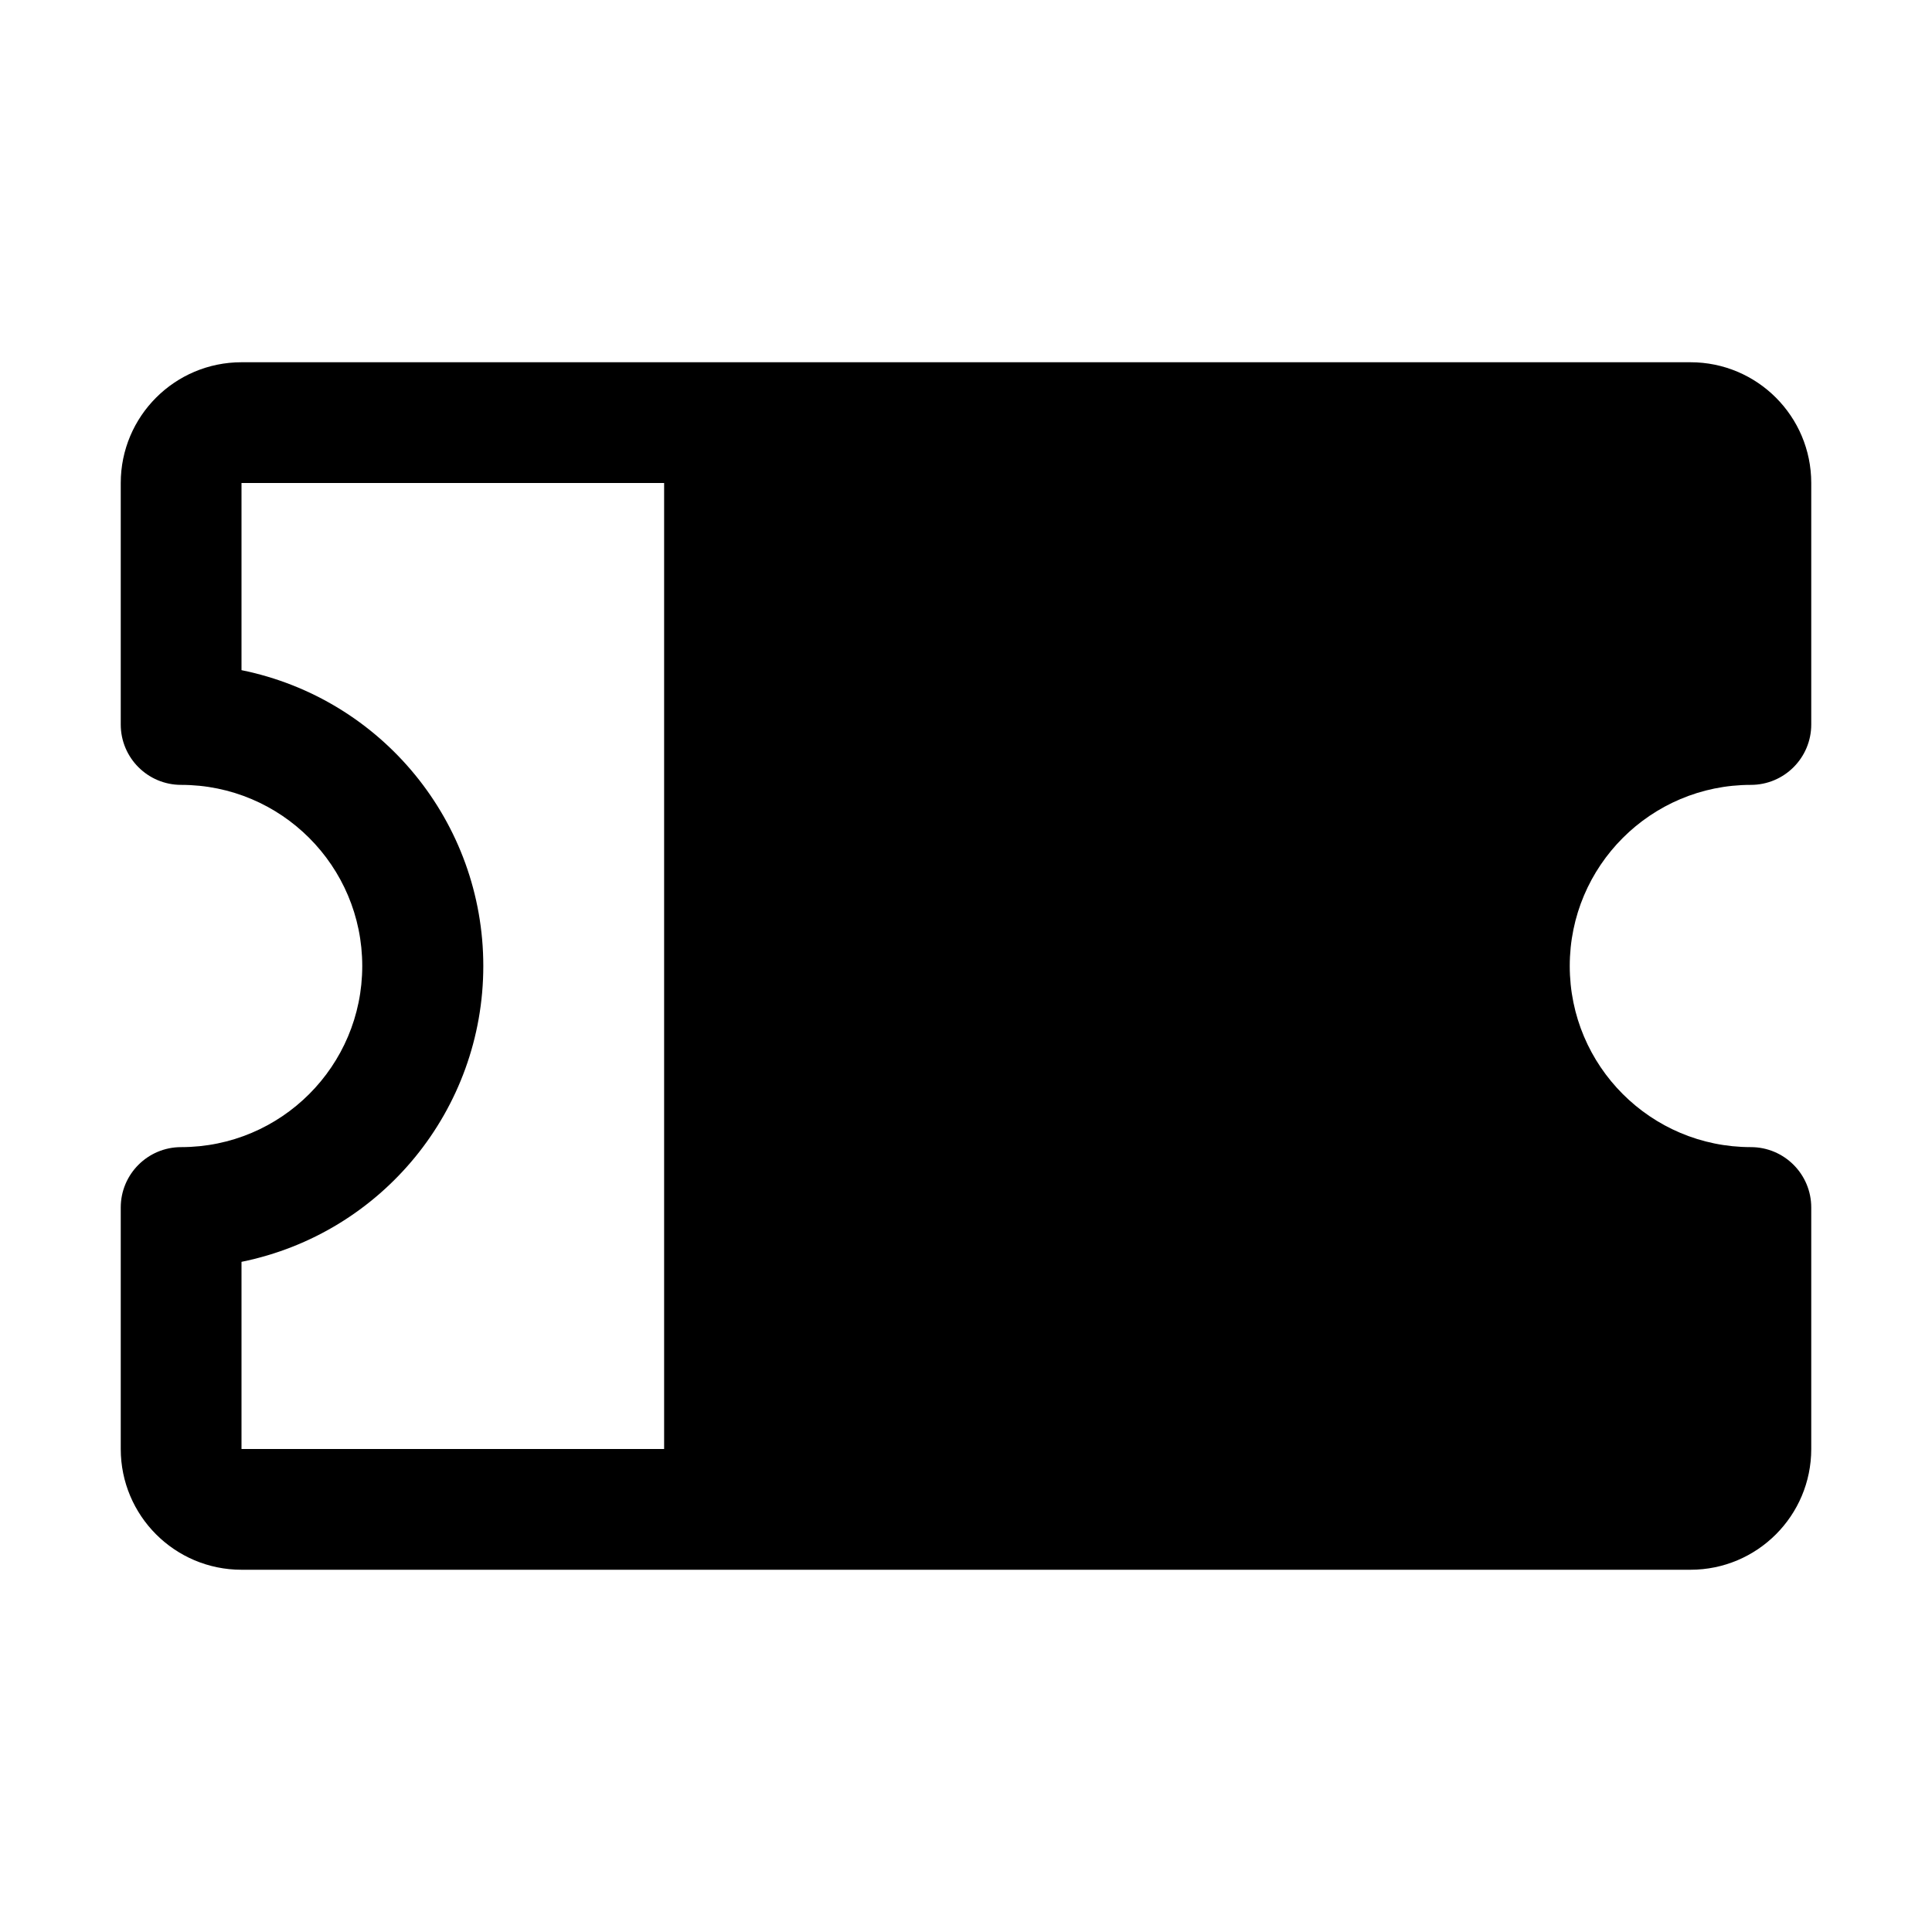
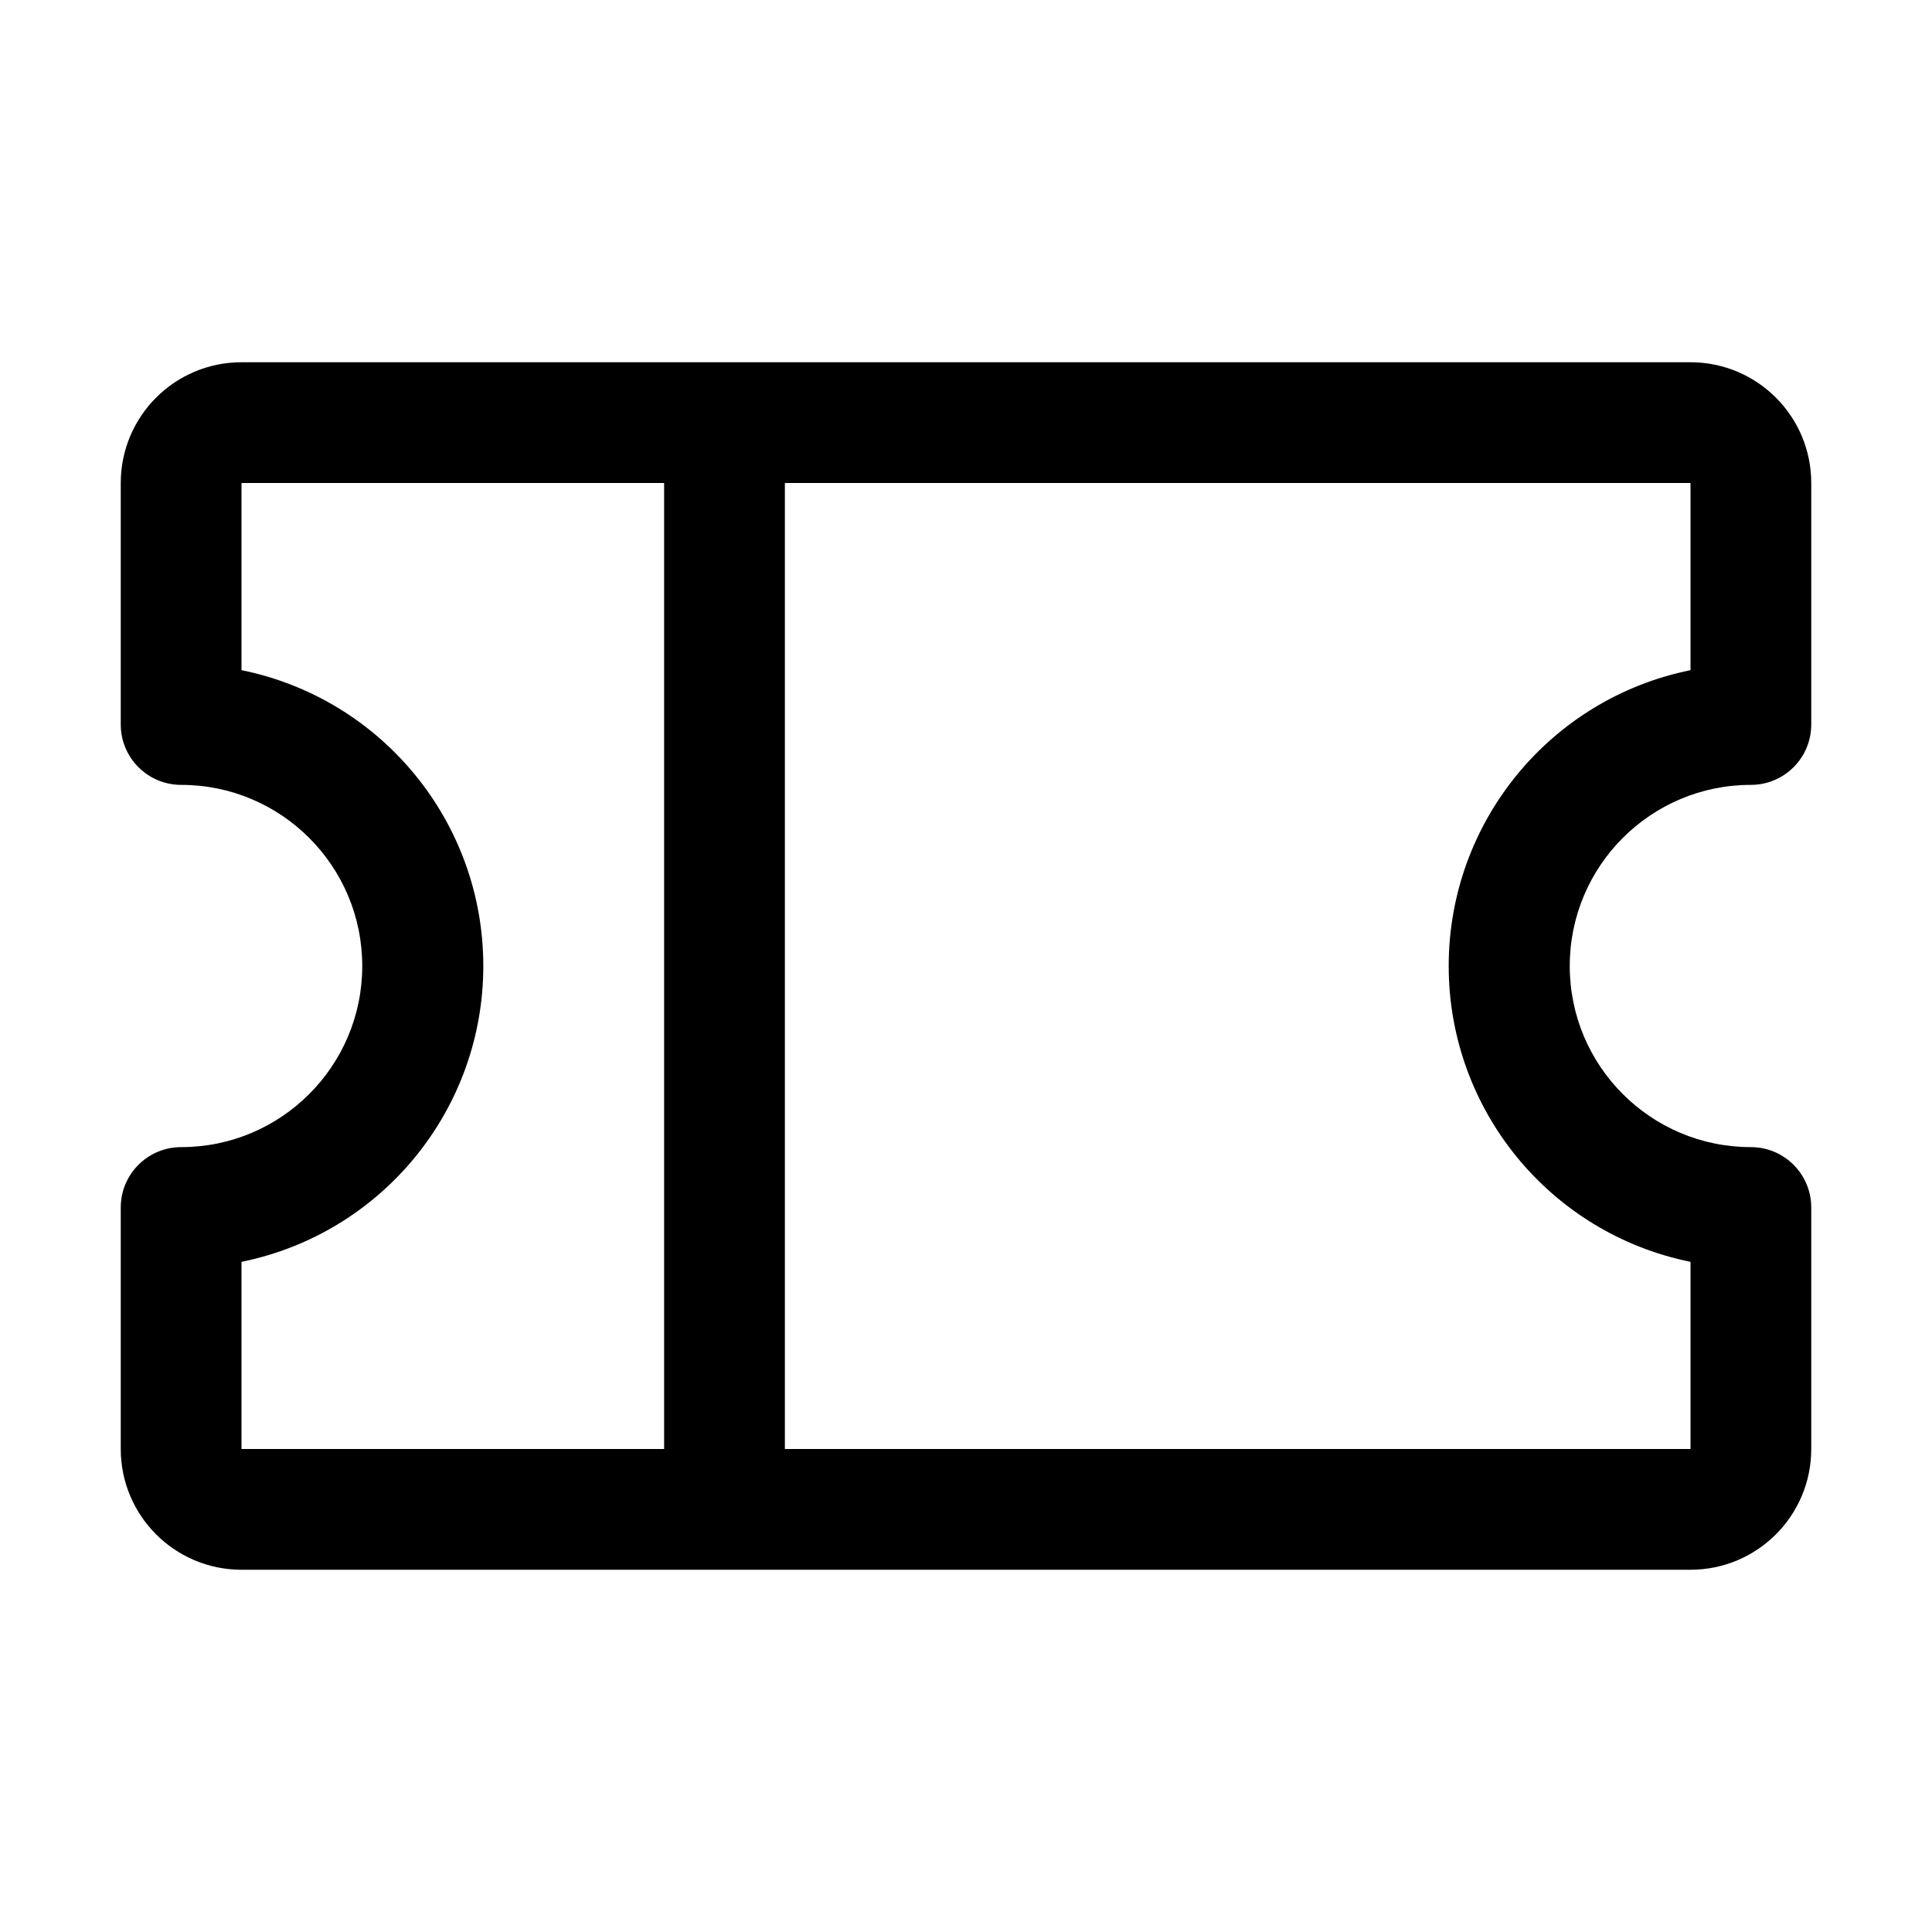
<svg xmlns="http://www.w3.org/2000/svg" viewBox="0 0 256 256" fill="currentColor">
-   <path d="M232,104a8,8,0,0,0,8-8V64a16,16,0,0,0-16-16H32A16,16,0,0,0,16,64V96a8,8,0,0,0,8,8,24,24,0,0,1,0,48,8,8,0,0,0-8,8v32a16,16,0,0,0,16,16H224a16,16,0,0,0,16-16V160a8,8,0,0,0-8-8,24,24,0,0,1,0-48ZM32,167.2a40,40,0,0,0,0-78.4V64H88V192H32Z" />
+   <path d="M232,104a8,8,0,0,0,8-8V64a16,16,0,0,0-16-16H32A16,16,0,0,0,16,64V96a8,8,0,0,0,8,8,24,24,0,0,1,0,48,8,8,0,0,0-8,8v32a16,16,0,0,0,16,16H224a16,16,0,0,0,16-16V160a8,8,0,0,0-8-8,24,24,0,0,1,0-48ZM32,167.2a40,40,0,0,0,0-78.4V64H88V192H32Zm192,0V192H104V64H224V88.8a40,40,0,0,0,0,78.4Z" />
</svg>
